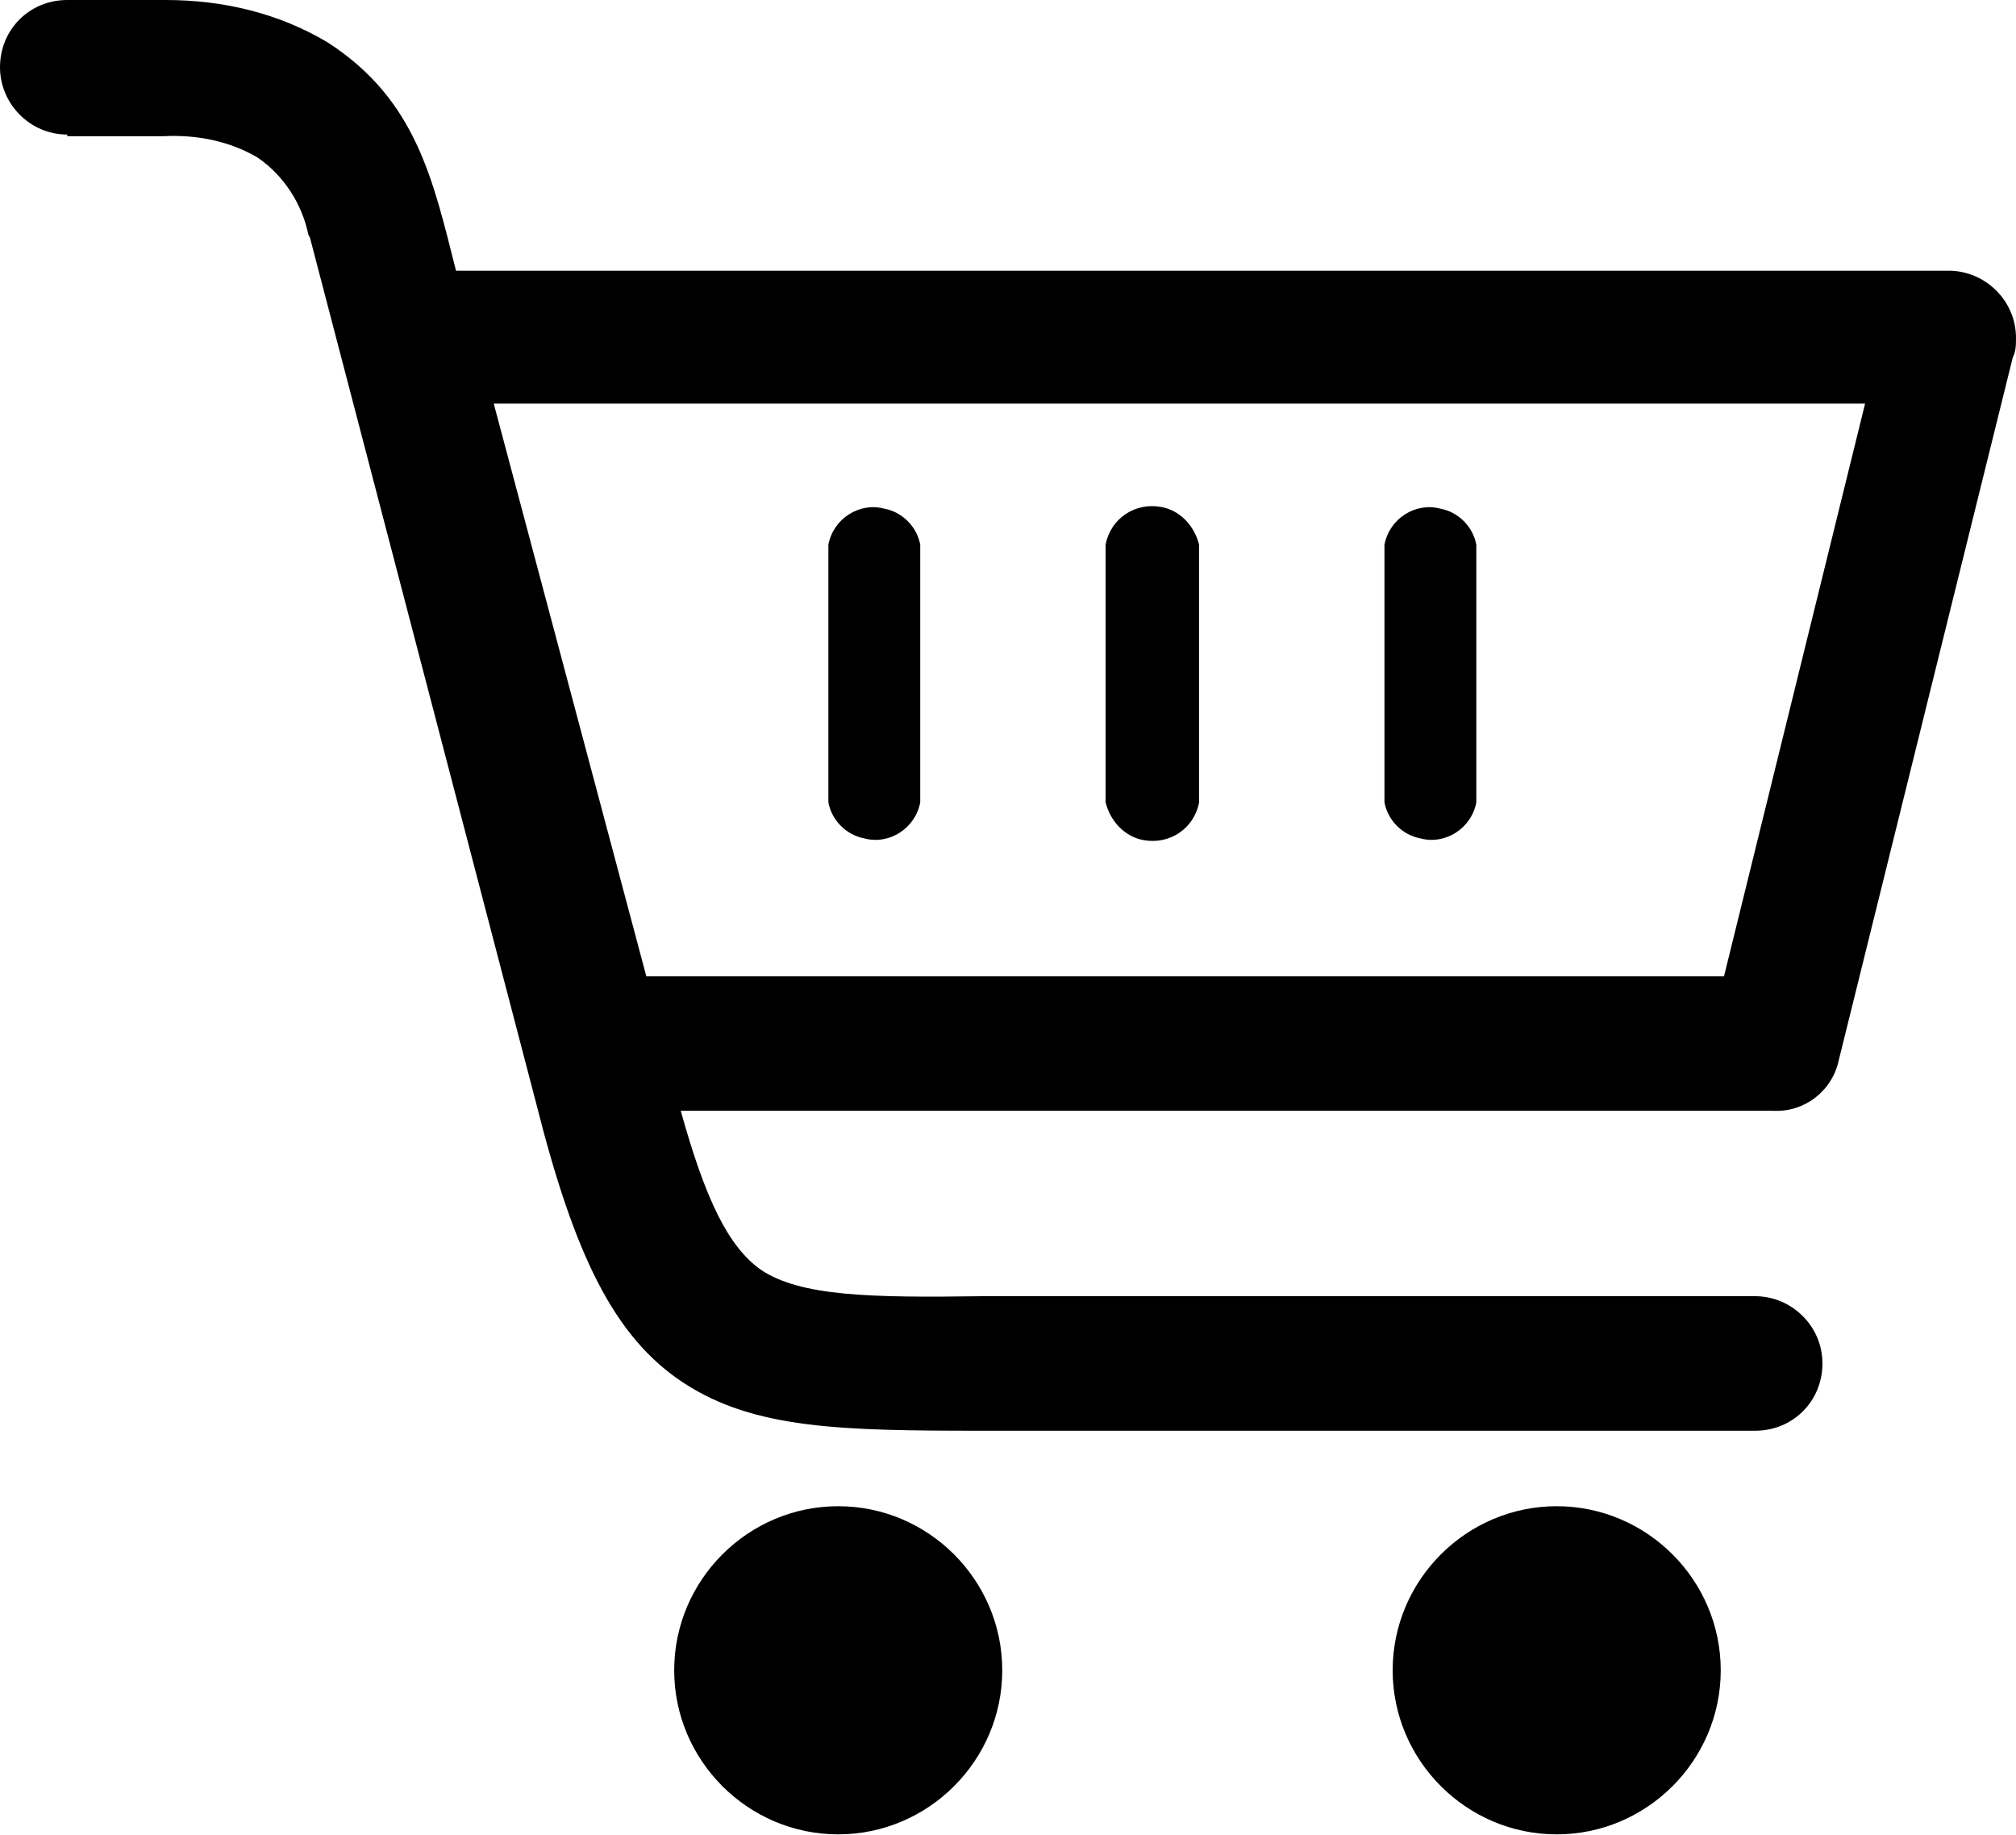
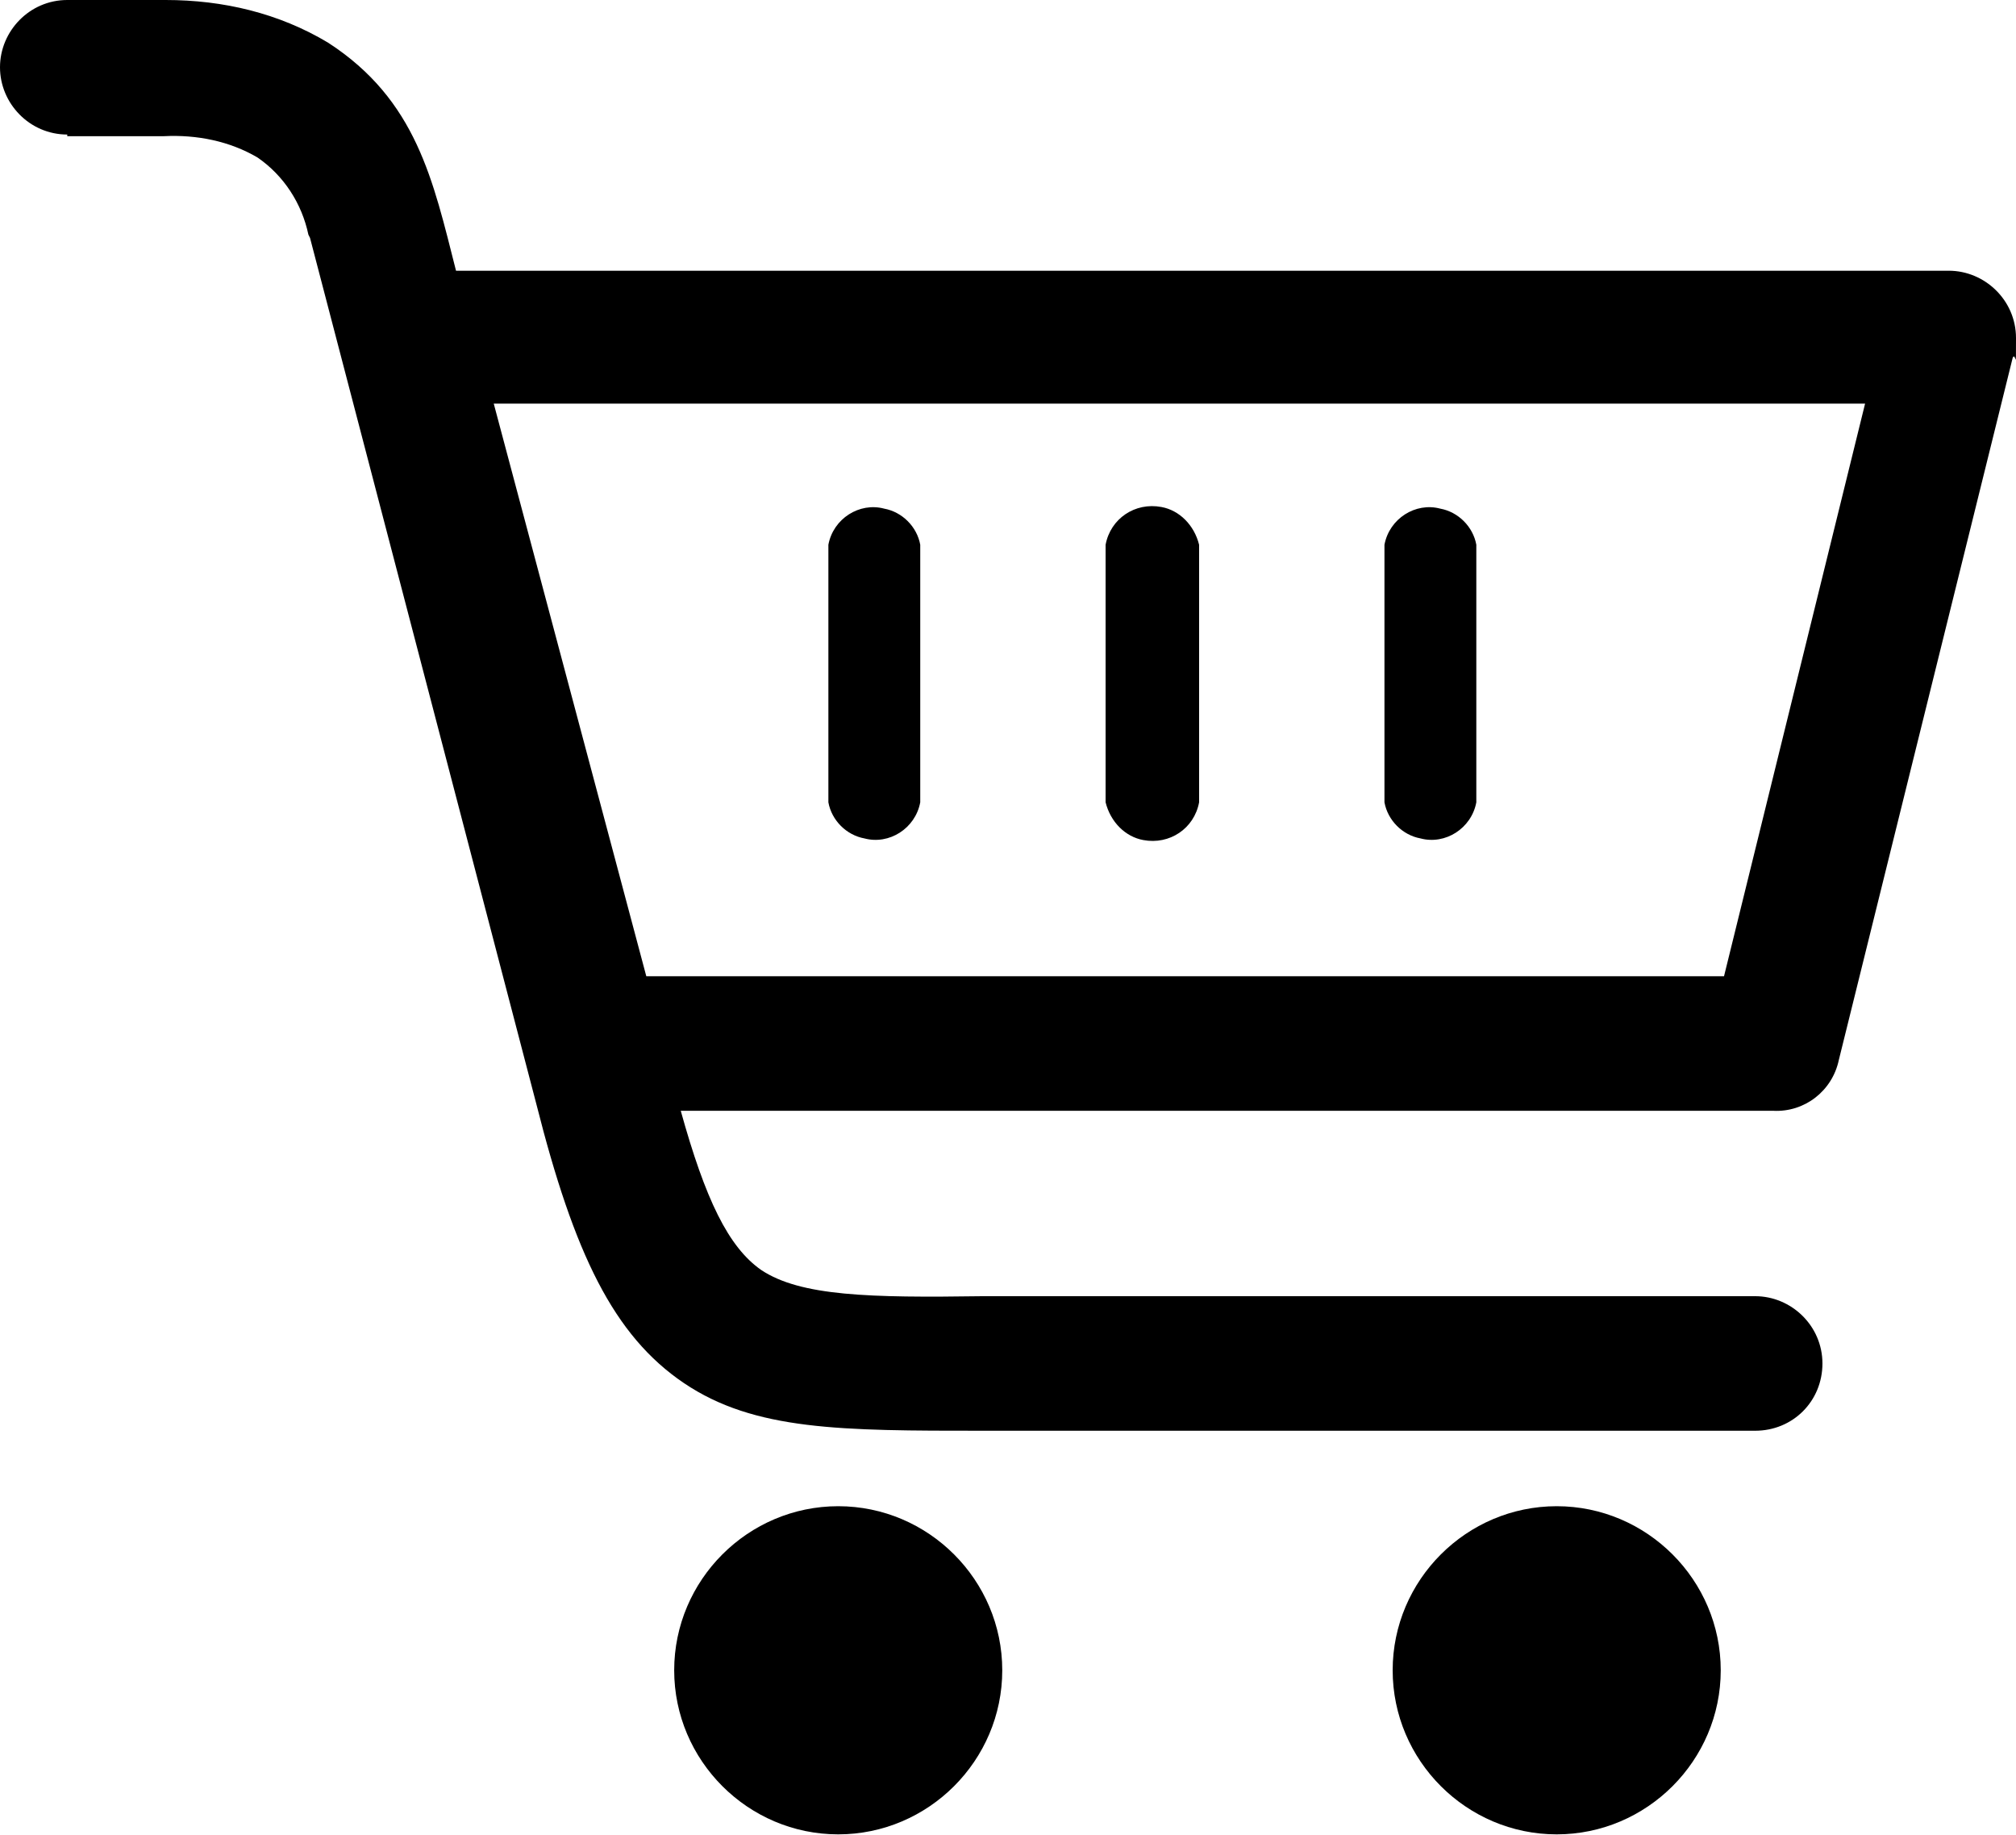
<svg xmlns="http://www.w3.org/2000/svg" id="Layer_1" version="1.1" viewBox="0 0 122.9 111.8">
-   <path d="M4.1,8.2C1.8,8.2,0,6.3,0,4.1,0,1.8,1.8,0,4.1,0h6c3.5,0,6.9.8,9.9,2.6,5.4,3.5,6.4,8.4,7.8,13.9h91c2.2,0,4.1,1.8,4.1,4.1,0,.4,0,.8-.2,1.2l-10.6,42.8c-.4,1.9-2.1,3.2-4,3.1H41.5c1.5,5.4,2.9,8.3,4.9,9.7,2.4,1.6,6.6,1.7,13.5,1.6h47.1c2.2,0,4.1,1.8,4.1,4.1s-1.8,4.1-4.1,4.1h-47.1c-8.6,0-13.9-.1-18.2-2.9s-6.7-7.9-9-17L18.9,14.5q0,0-.1-.2c-.4-1.9-1.5-3.6-3.1-4.7-1.7-1-3.7-1.4-5.7-1.3h-5.9ZM84.4,33.2c.3-1.6,1.9-2.6,3.4-2.2,1.1.2,2,1.1,2.2,2.2v15.7c-.3,1.6-1.9,2.6-3.4,2.2-1.1-.2-2-1.1-2.2-2.2v-15.7h0ZM67.4,33.2c.3-1.6,1.8-2.6,3.4-2.3,1.1.2,2,1.1,2.3,2.3v15.7c-.3,1.6-1.8,2.6-3.4,2.3-1.1-.2-2-1.1-2.3-2.3v-15.7h0ZM50.5,33.2c.3-1.6,1.9-2.6,3.4-2.2,1.1.2,2,1.1,2.2,2.2v15.7c-.3,1.6-1.9,2.6-3.4,2.2-1.1-.2-2-1.1-2.2-2.2v-15.7h0ZM92.2,24.6H30.1l9.3,34.9h65.7l8.6-34.9h-21.4ZM94.9,91.8c5.5,0,10,4.5,10,10s-4.5,10-10,10-10-4.5-10-10,4.5-10,10-10h0ZM51.1,91.8c5.5,0,10,4.5,10,10s-4.5,10-10,10-10-4.5-10-10,4.5-10,10-10h0Z" />
+   <path d="M4.1,8.2C1.8,8.2,0,6.3,0,4.1S1.8,0,4.1,0h6C13.6,0,17,.8,20,2.6c5.4,3.5,6.4,8.4,7.8,13.9h91c2.2,0,4.1,1.8,4.1,4.1s0,.8-.2,1.2l-10.6,42.8c-.4,1.9-2.1,3.2-4,3.1H41.5c1.5,5.4,2.9,8.3,4.9,9.7,2.4,1.6,6.6,1.7,13.5,1.6h47.1c2.2,0,4.1,1.8,4.1,4.1s-1.8,4.1-4.1,4.1h-47.1c-8.6,0-13.9,0-18.2-2.9s-6.7-7.9-9-17L18.9,14.5s0,0-.1-.2c-.4-1.9-1.5-3.6-3.1-4.7-1.7-1-3.7-1.4-5.7-1.3h-5.9,0ZM84.4,33.2c.3-1.6,1.9-2.6,3.4-2.2,1.1.2,2,1.1,2.2,2.2v15.7c-.3,1.6-1.9,2.6-3.4,2.2-1.1-.2-2-1.1-2.2-2.2v-15.7h0ZM67.4,33.2c.3-1.6,1.8-2.6,3.4-2.3,1.1.2,2,1.1,2.3,2.3v15.7c-.3,1.6-1.8,2.6-3.4,2.3-1.1-.2-2-1.1-2.3-2.3v-15.7h0ZM50.5,33.2c.3-1.6,1.9-2.6,3.4-2.2,1.1.2,2,1.1,2.2,2.2v15.7c-.3,1.6-1.9,2.6-3.4,2.2-1.1-.2-2-1.1-2.2-2.2v-15.7h0ZM92.2,24.6H30.1l9.3,34.9h65.7l8.6-34.9h-21.5ZM94.9,91.8c5.5,0,10,4.5,10,10s-4.5,10-10,10-10-4.5-10-10,4.5-10,10-10h0ZM51.1,91.8c5.5,0,10,4.5,10,10s-4.5,10-10,10-10-4.5-10-10,4.5-10,10-10h0Z" />
</svg>
